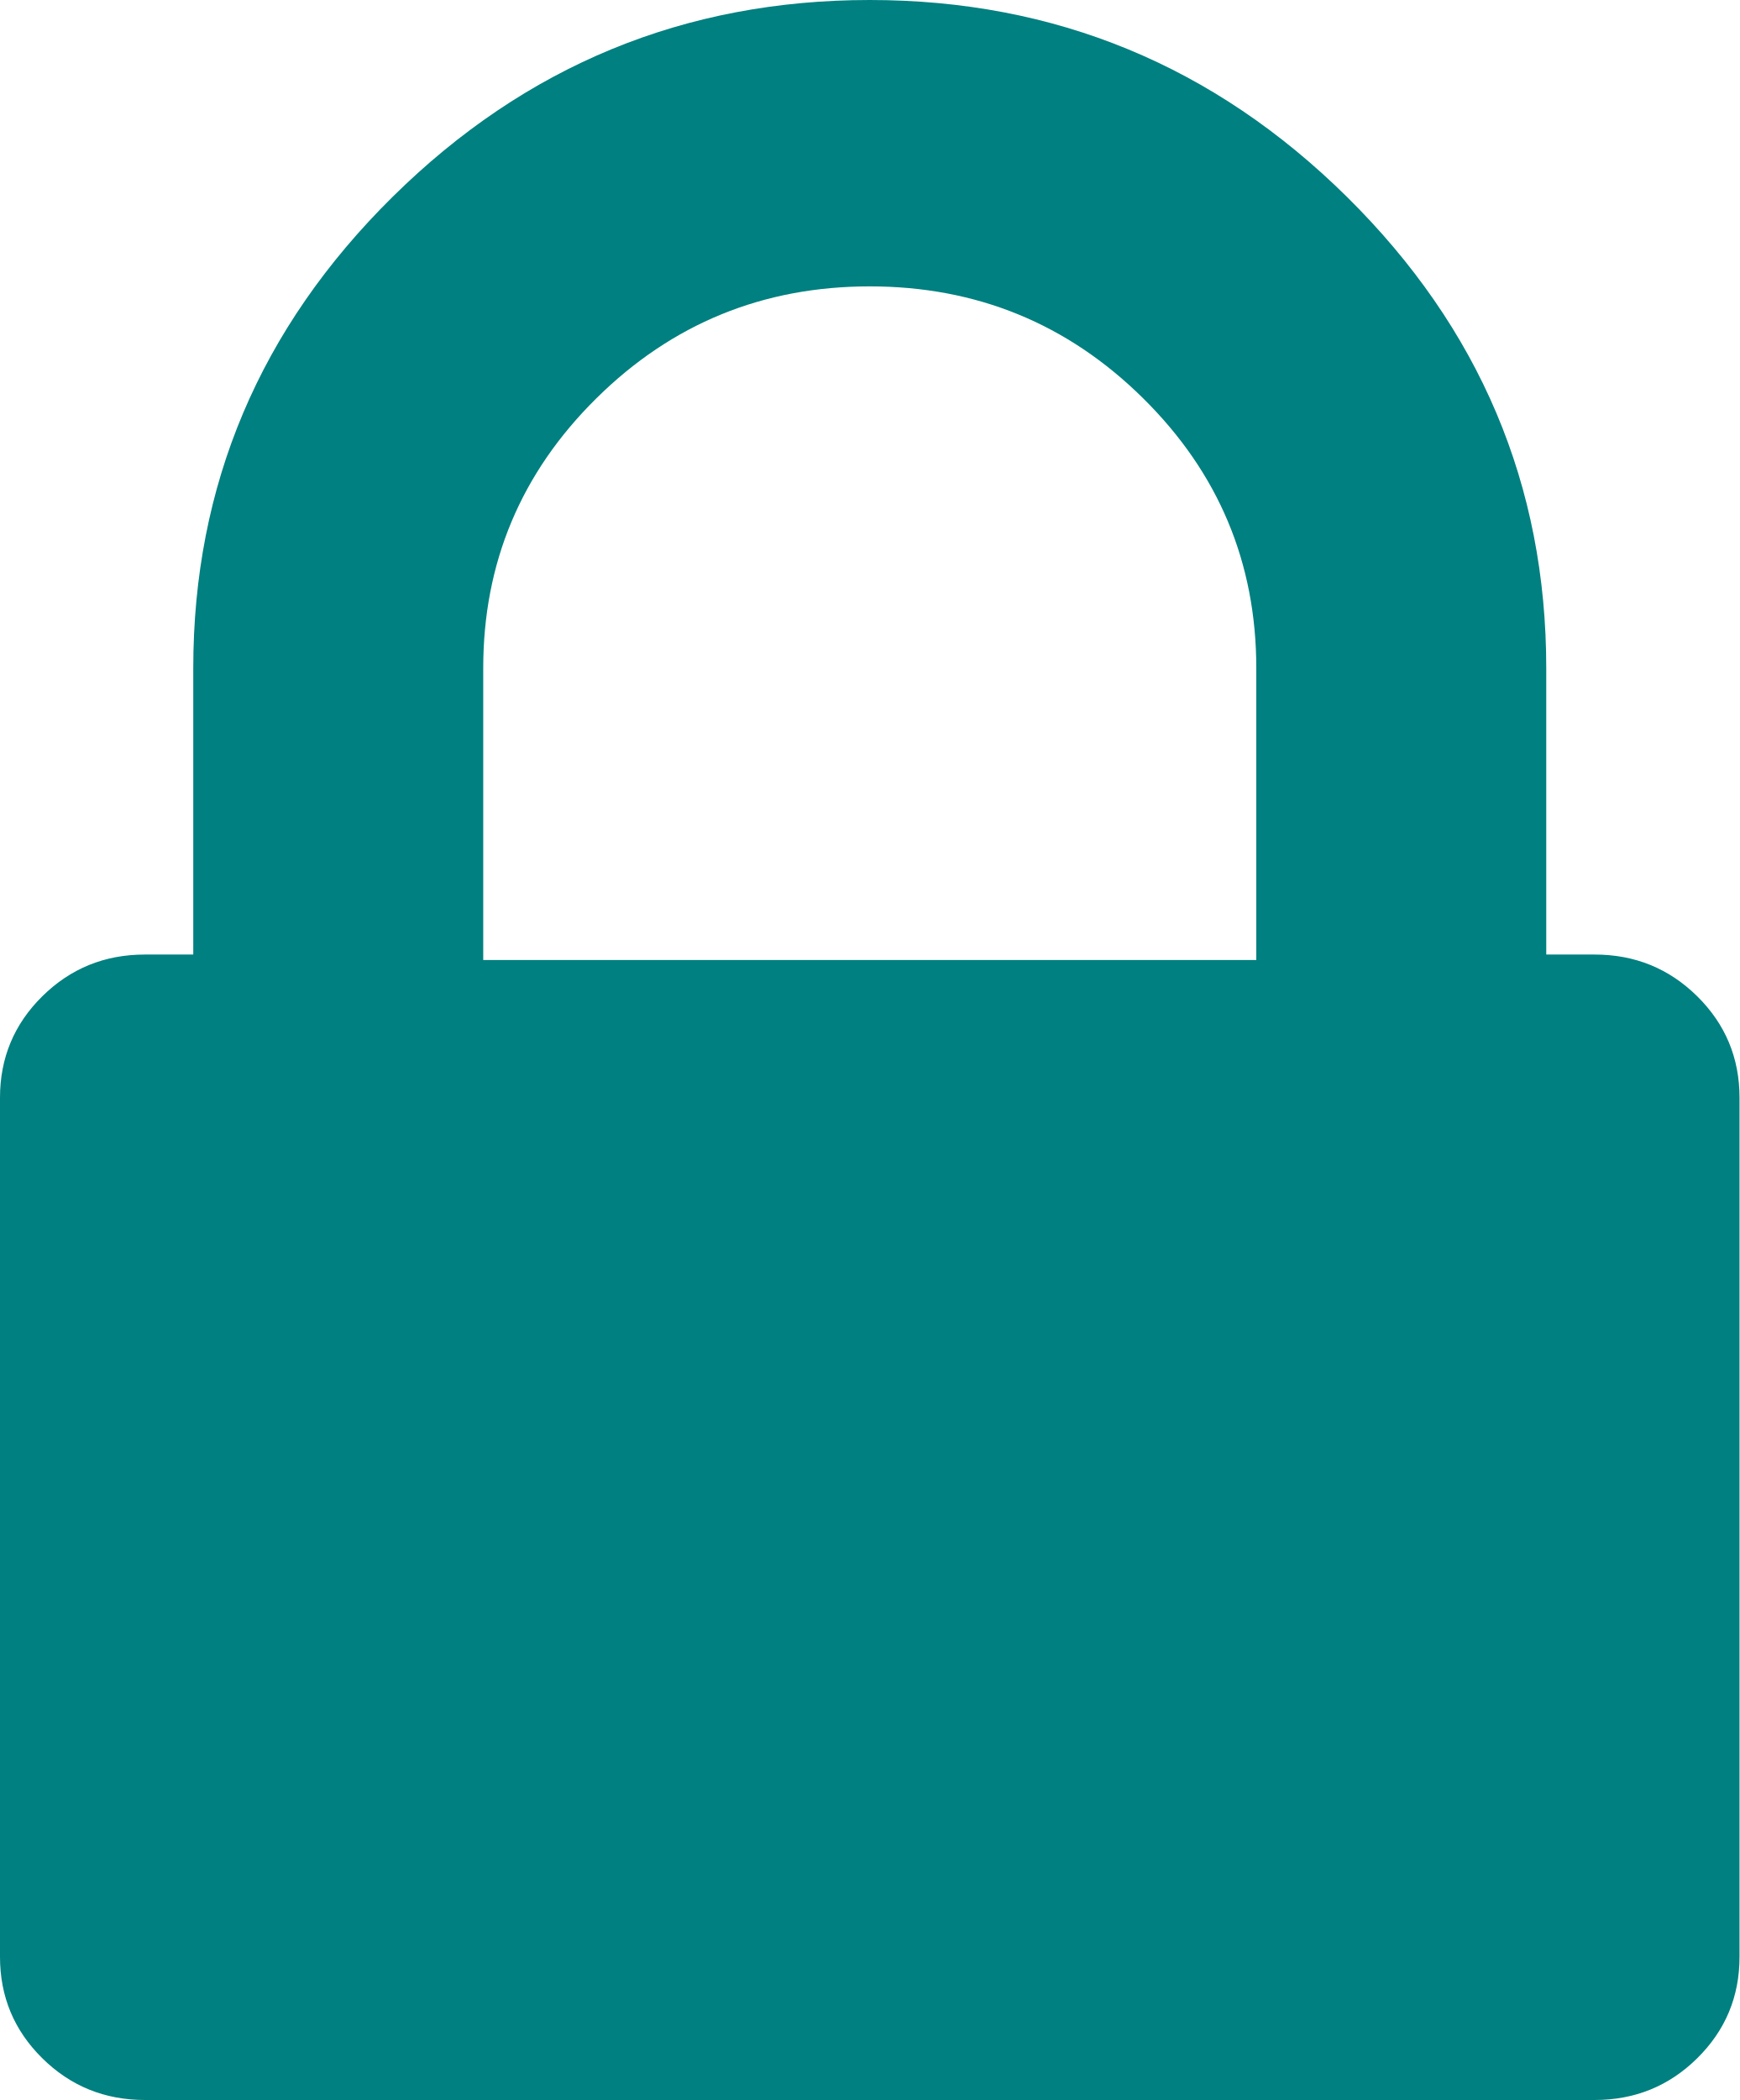
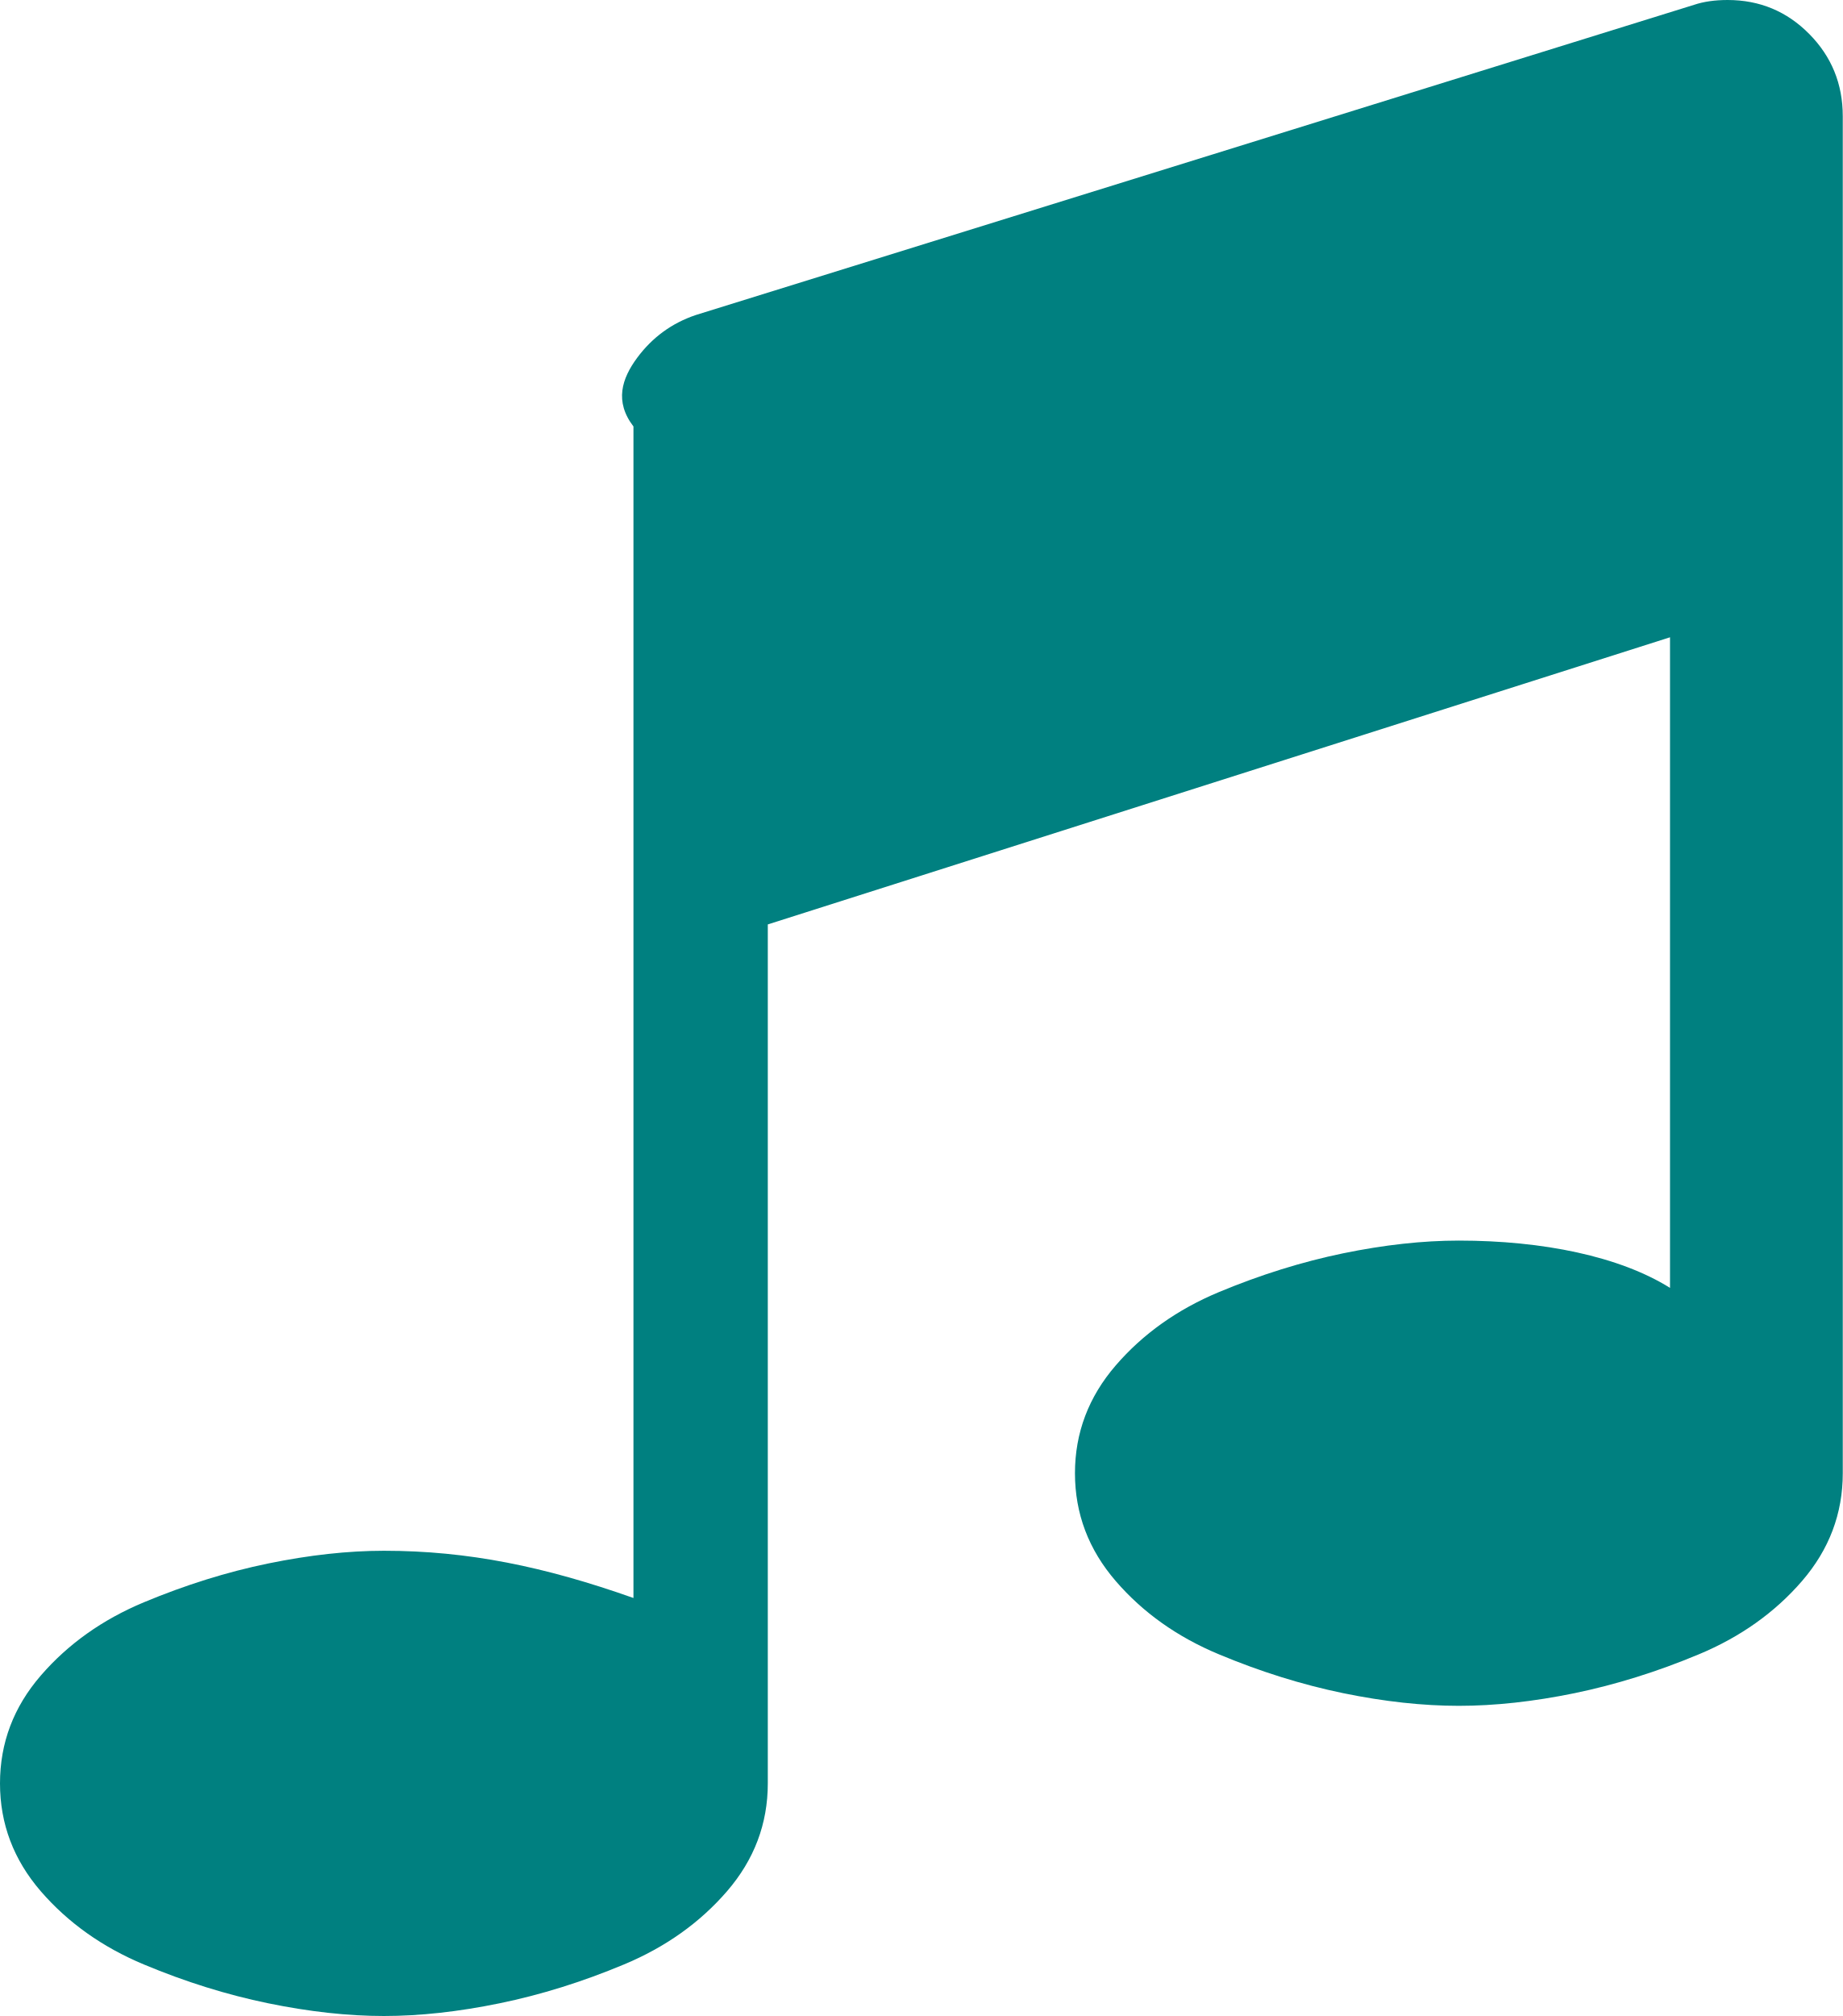
- <svg xmlns="http://www.w3.org/2000/svg" version="1.1" width="29px" height="35px">
-   <g transform="matrix(1 0 0 1 -66 -998 )">
-     <path d="M 8.056 11.136  L 8.056 16  L 20.944 16  L 20.944 11.136  C 20.944 9.38  20.315 7.88  19.056 6.637  C 17.798 5.394  16.279 4.773  14.5 4.773  C 12.721 4.773  11.202 5.394  9.944 6.637  C 8.685 7.88  8.056 9.38  8.056 11.136  Z M 28.295 16.605  C 28.765 17.069  29 17.633  29 18.295  L 29 32.614  C 29 33.277  28.765 33.84  28.295 34.304  C 27.825 34.768  27.255 35  26.583 35  L 2.417 35  C 1.745 35  1.175 34.768  0.705 34.304  C 0.235 33.84  0 33.277  0 32.614  L 0 18.295  C 0 17.633  0.235 17.069  0.705 16.605  C 1.175 16.141  1.745 15.909  2.417 15.909  L 3.222 15.909  L 3.222 11.136  C 3.222 8.087  4.33 5.469  6.545 3.281  C 8.76 1.094  11.412 0  14.5 0  C 17.588 0  20.24 1.094  22.455 3.281  C 24.67 5.469  25.778 8.087  25.778 11.136  L 25.778 15.909  L 26.583 15.909  C 27.255 15.909  27.825 16.141  28.295 16.605  Z " fill-rule="nonzero" fill="#008080" stroke="none" transform="matrix(1 0 0 1 66 998 )" />
+ <svg xmlns="http://www.w3.org/2000/svg" version="1.1" width="32px" height="35px">
+   <g transform="matrix(1 0 0 1 -667 -1015 )">
+     <path d="M 31.417 0.589  C 31.806 0.982  32 1.458  32 2.019  L 32 25.577  C 32 26.278  31.764 26.902  31.292 27.449  C 30.819 27.996  30.222 28.42  29.5 28.721  C 28.778 29.023  28.059 29.247  27.344 29.395  C 26.628 29.542  25.958 29.615  25.333 29.615  C 24.708 29.615  24.038 29.542  23.323 29.395  C 22.608 29.247  21.889 29.023  21.167 28.721  C 20.444 28.42  19.847 27.996  19.375 27.449  C 18.903 26.902  18.667 26.278  18.667 25.577  C 18.667 24.876  18.903 24.252  19.375 23.705  C 19.847 23.158  20.444 22.734  21.167 22.432  C 21.889 22.131  22.608 21.907  23.323 21.759  C 24.038 21.612  24.708 21.538  25.333 21.538  C 26.792 21.538  28.125 21.812  29 22.359  L 29 11.064  L 13.333 16.049  L 13.333 30.962  C 13.333 31.663  13.097 32.287  12.625 32.834  C 12.153 33.38  11.556 33.805  10.833 34.106  C 10.111 34.408  9.392 34.632  8.677 34.779  C 7.962 34.926  7.292 35  6.667 35  C 6.042 35  5.372 34.926  4.656 34.779  C 3.941 34.632  3.222 34.408  2.5 34.106  C 1.778 33.805  1.181 33.38  0.708 32.834  C 0.236 32.287  0 31.663  0 30.962  C 0 30.26  0.236 29.636  0.708 29.09  C 1.181 28.543  1.778 28.118  2.5 27.817  C 3.222 27.516  3.941 27.291  4.656 27.144  C 5.372 26.997  6.042 26.923  6.667 26.923  C 8.125 26.923  9.458 27.197  11 27.743  L 11 7.404  C 10.667 6.969  10.799 6.573  11.062 6.215  C 11.326 5.858  11.667 5.609  12.083 5.469  L 29.417 0.084  C 29.583 0.028  29.778 0  30 0  C 30.556 0  31.028 0.196  31.417 0.589  Z " fill-rule="nonzero" fill="#008080" stroke="none" transform="matrix(1 0 0 1 667 1015 )" />
  </g>
</svg>
